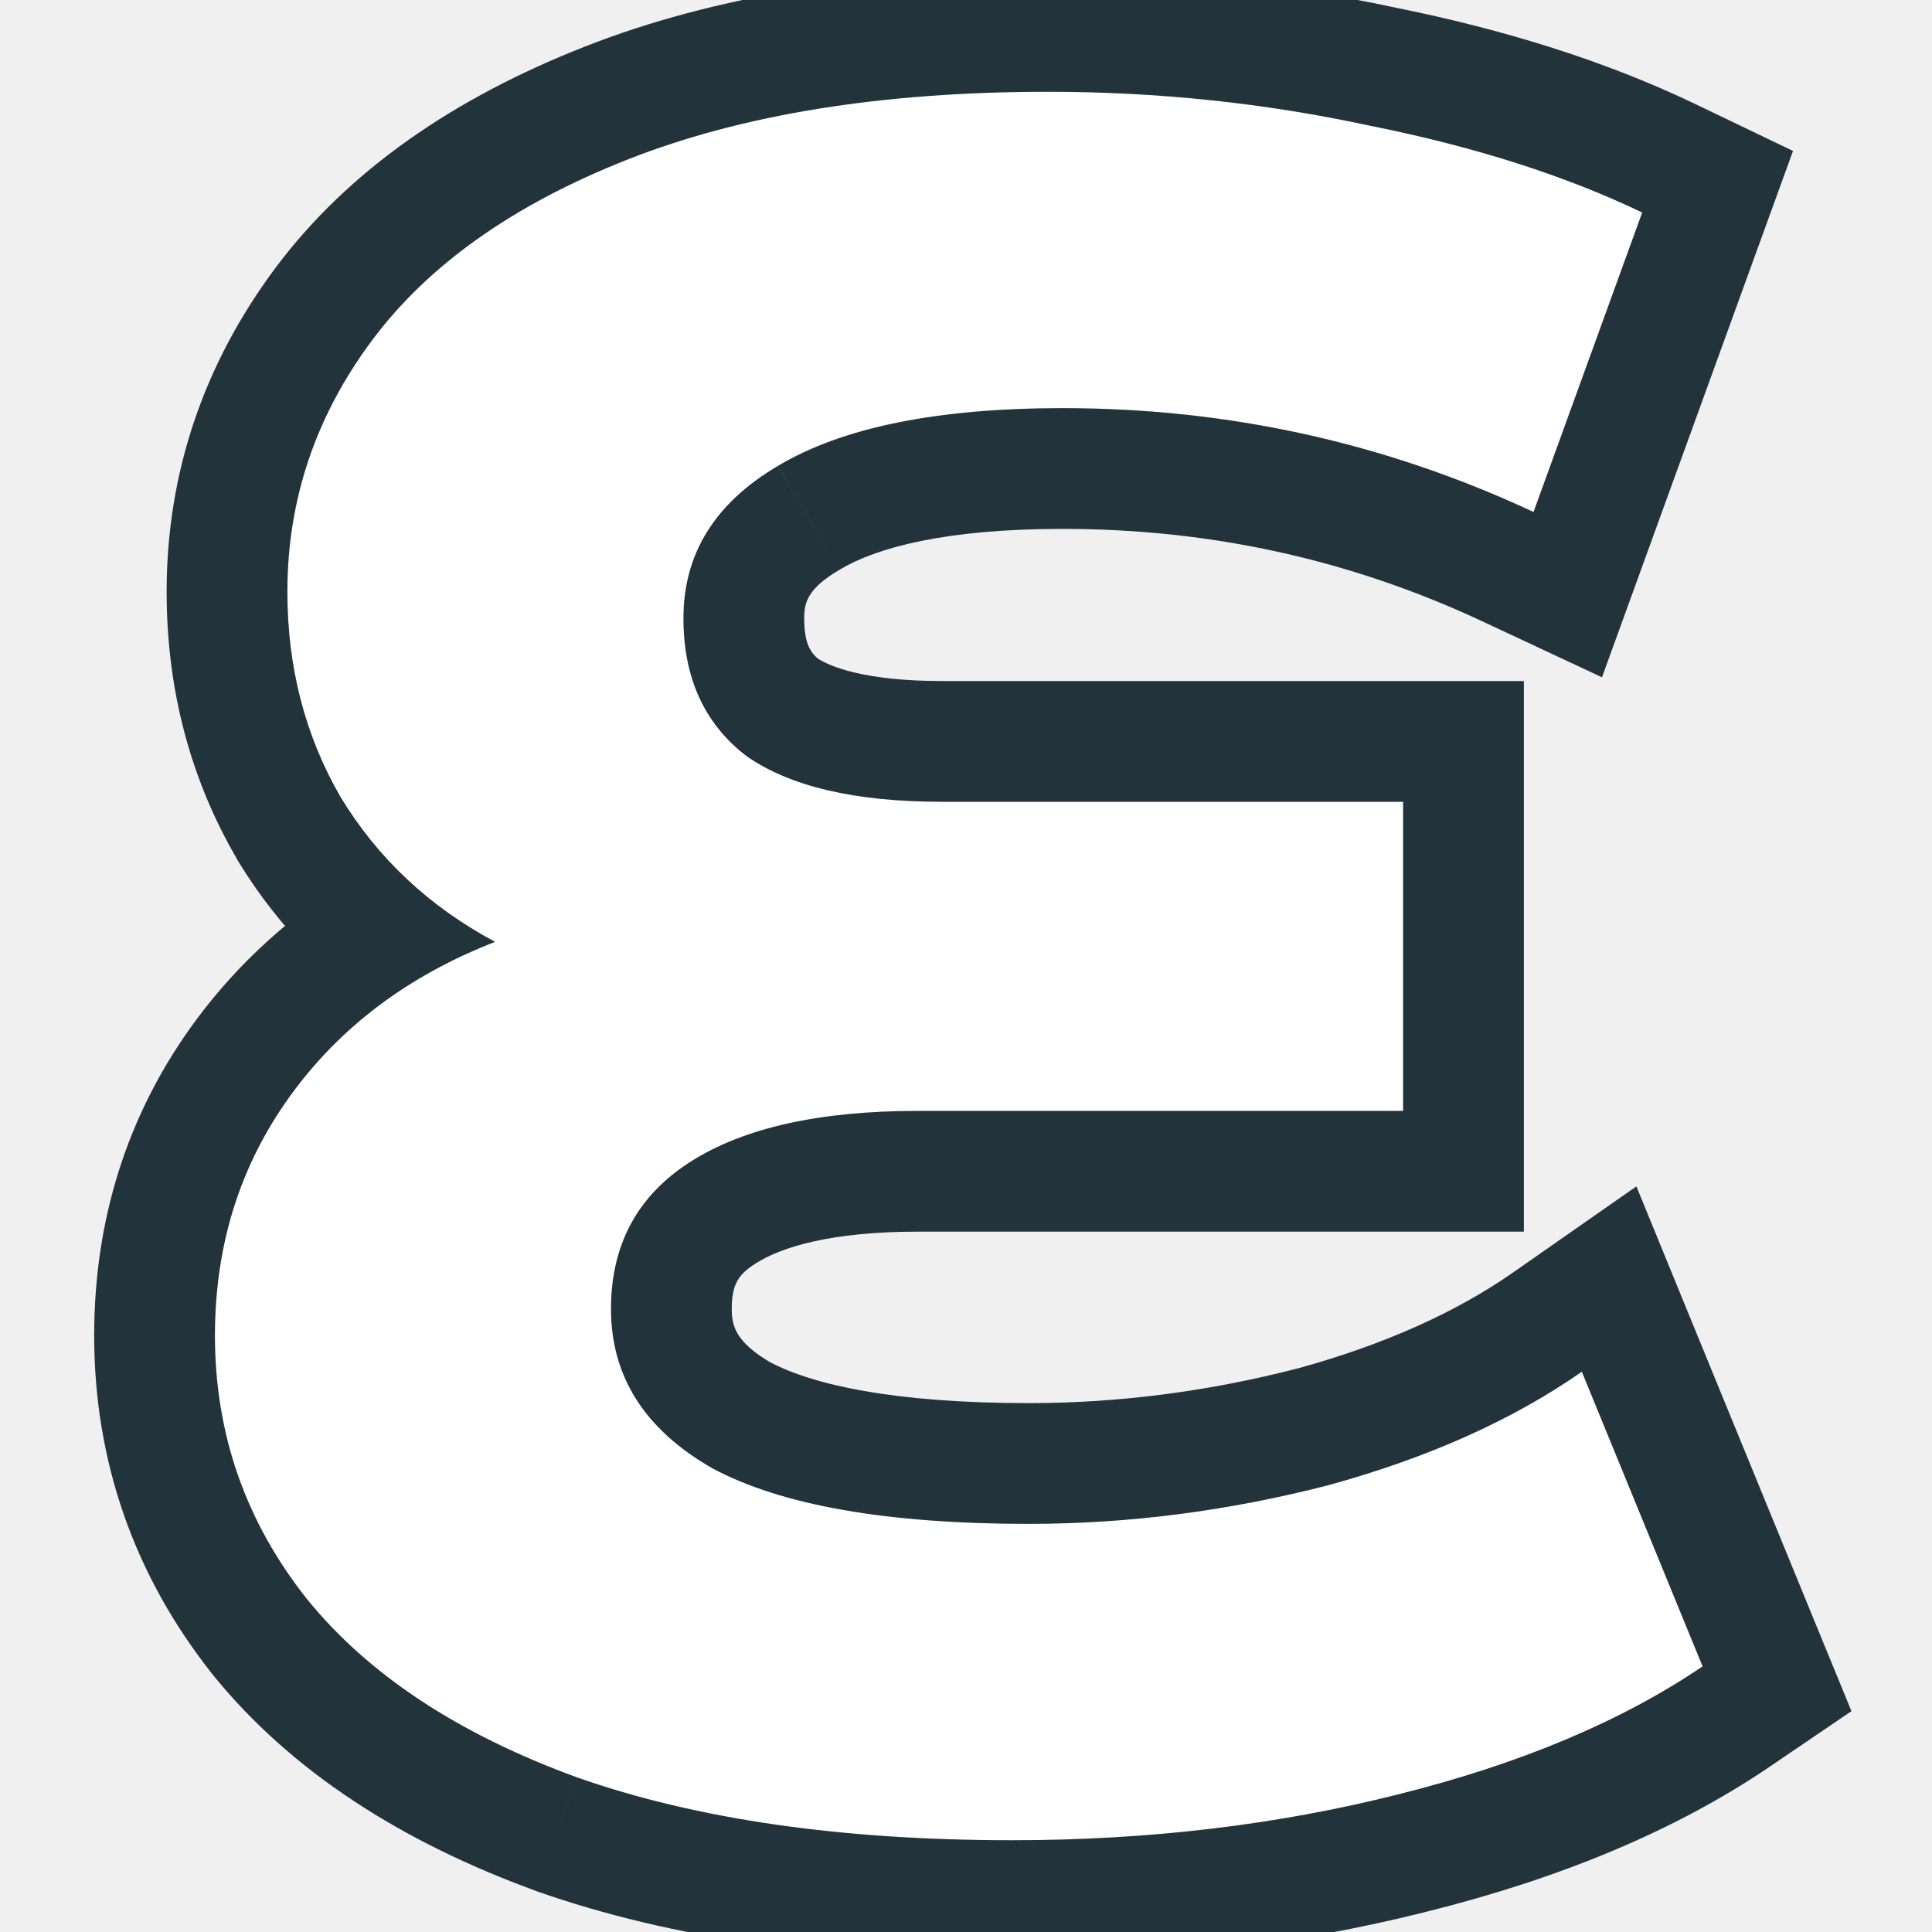
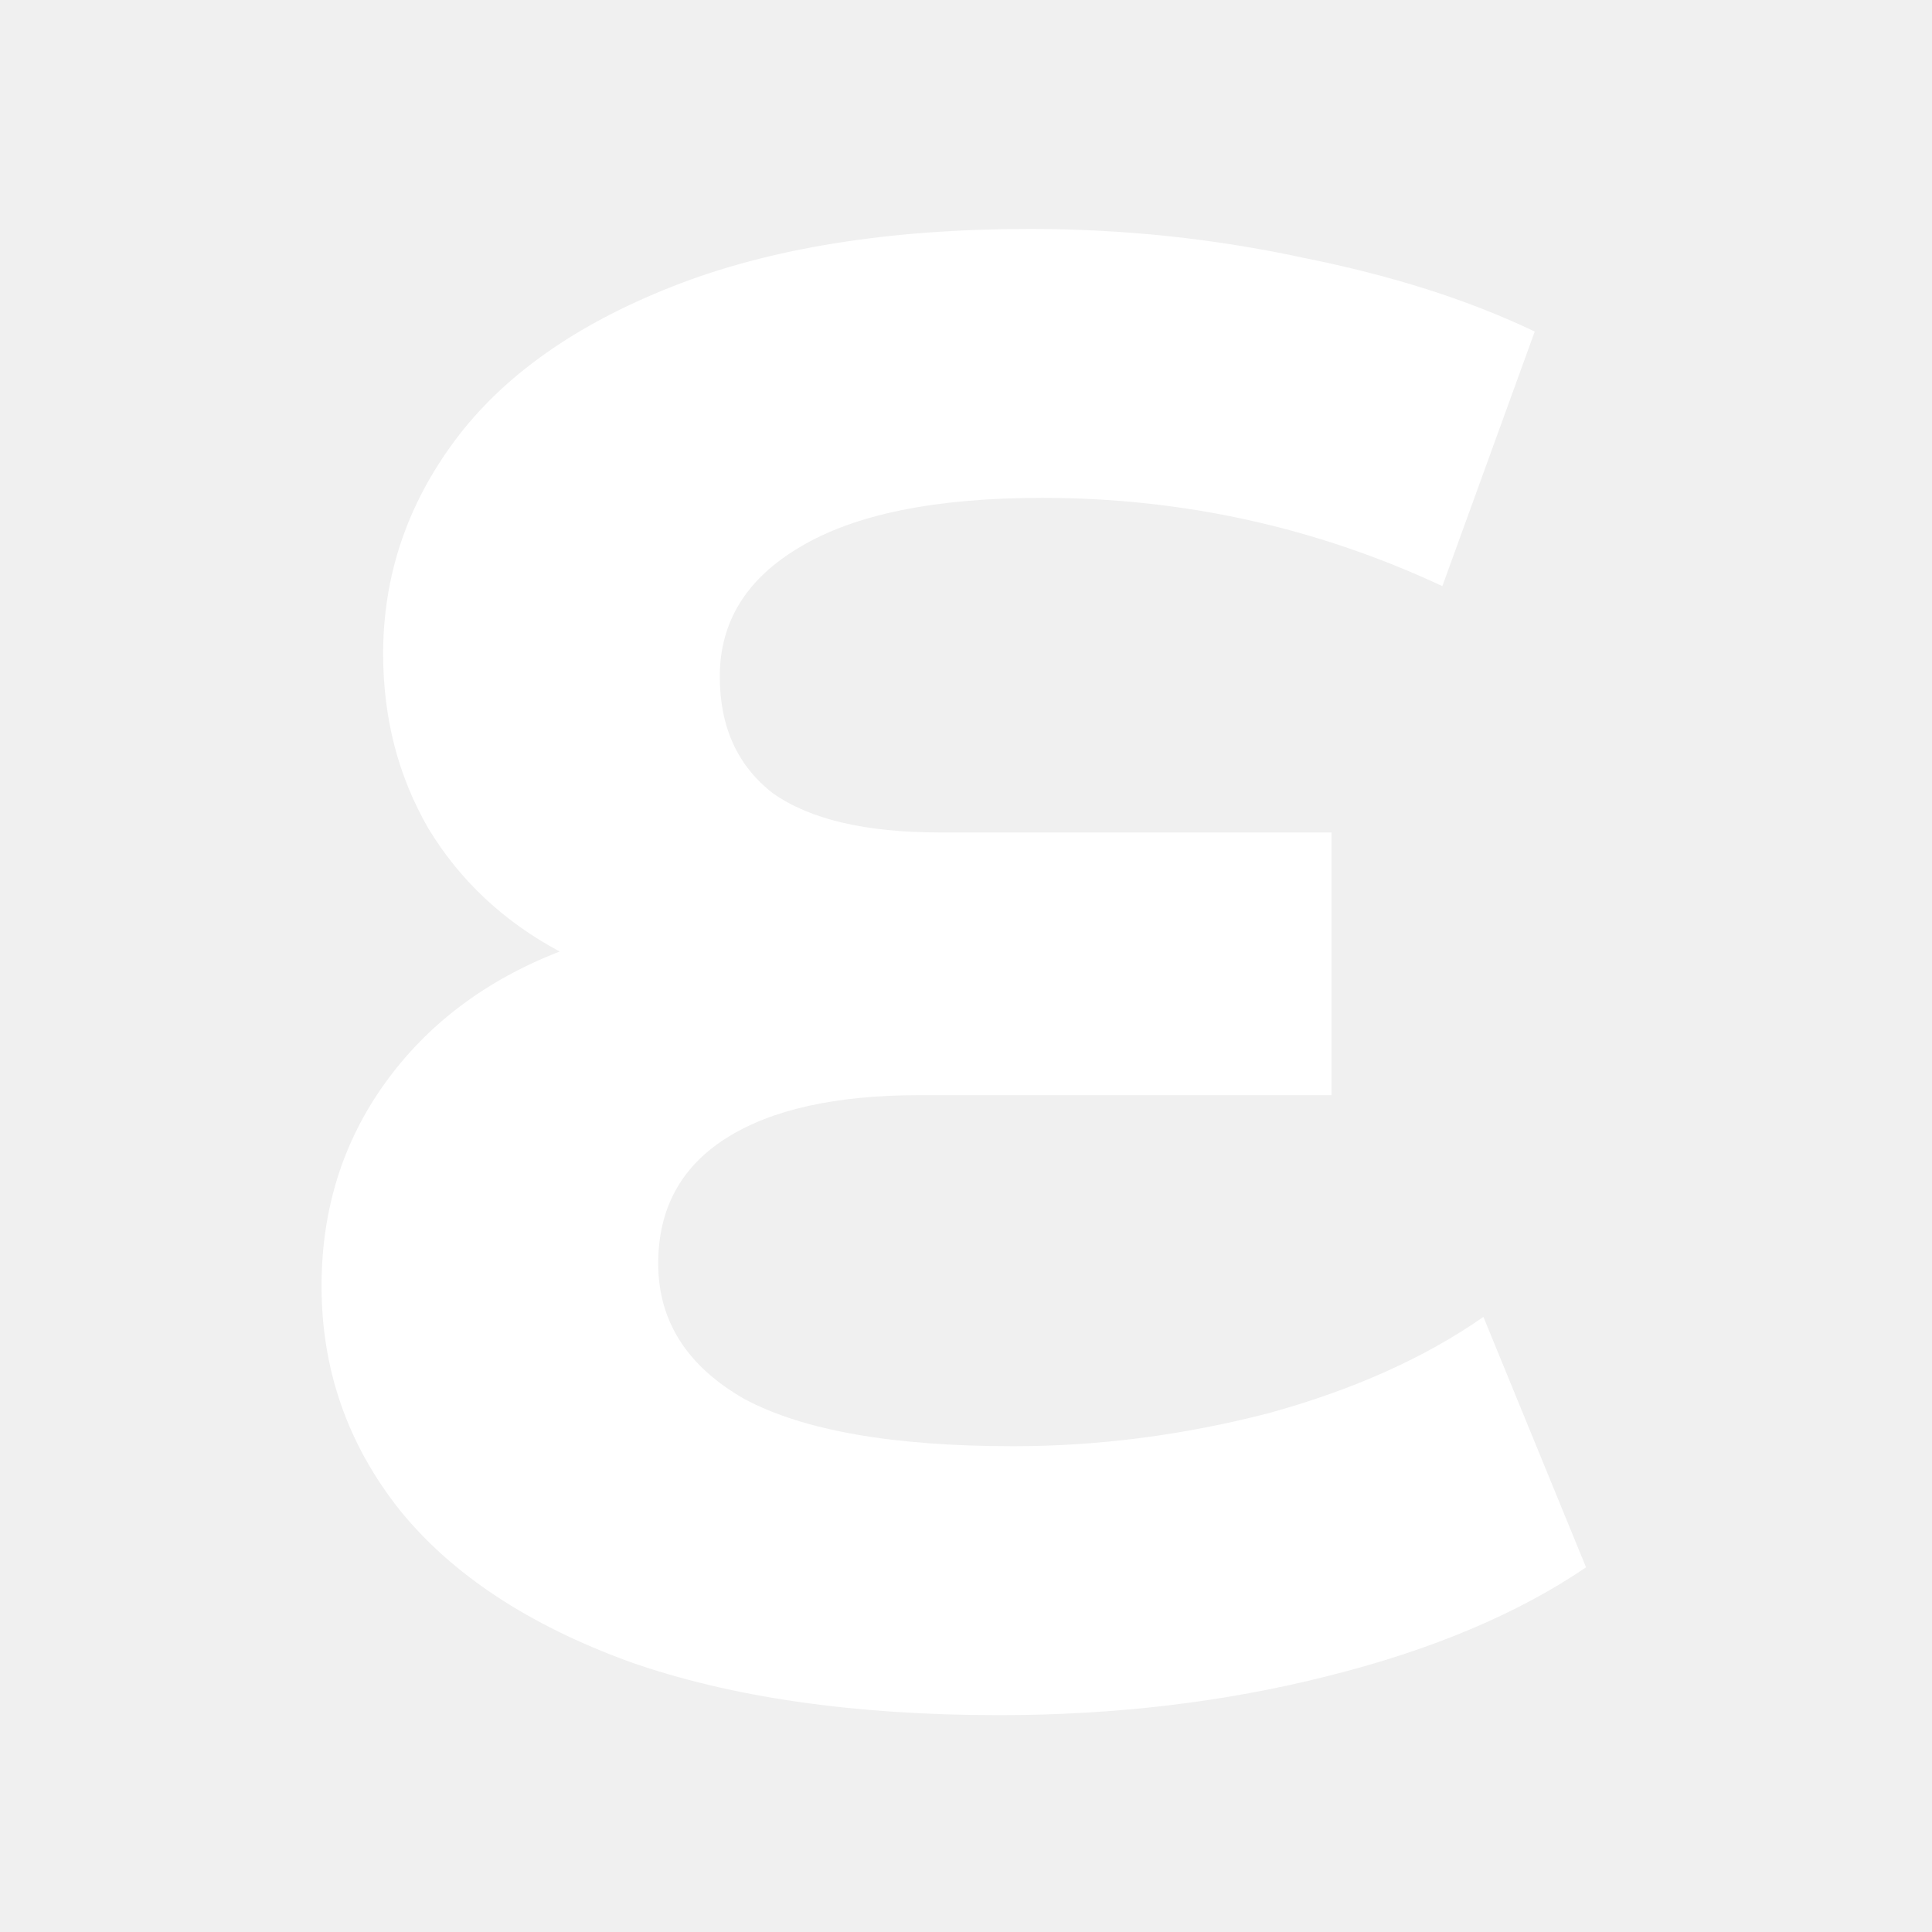
<svg xmlns="http://www.w3.org/2000/svg" width="16" height="16" viewBox="0 0 16 16" fill="none">
-   <mask id="path-1-outside-1_23_122" maskUnits="userSpaceOnUse" x="0" y="-1" width="16" height="18" fill="black">
-     <rect fill="white" y="-1" width="16" height="18" />
-     <path d="M14.1 13.8C13.433 14.253 12.593 14.607 11.58 14.86C10.58 15.113 9.513 15.24 8.38 15.24C6.967 15.24 5.767 15.067 4.78 14.72C3.793 14.36 3.047 13.867 2.54 13.24C2.033 12.6 1.78 11.873 1.78 11.06C1.78 10.313 1.987 9.653 2.4 9.08C2.813 8.507 3.38 8.08 4.1 7.8C3.553 7.507 3.127 7.107 2.82 6.6C2.527 6.093 2.38 5.527 2.38 4.9C2.38 4.14 2.613 3.447 3.08 2.82C3.547 2.193 4.253 1.693 5.2 1.32C6.147 0.947 7.307 0.76 8.68 0.76C9.587 0.76 10.473 0.853 11.34 1.04C12.207 1.213 12.96 1.453 13.6 1.76L12.7 4.24C11.473 3.667 10.173 3.38 8.8 3.38C7.76 3.38 6.973 3.54 6.44 3.86C5.92 4.167 5.66 4.587 5.66 5.12C5.66 5.613 5.833 5.993 6.18 6.26C6.54 6.513 7.08 6.64 7.8 6.64H11.62V9.2H7.6C6.787 9.2 6.16 9.34 5.72 9.62C5.28 9.9 5.06 10.307 5.06 10.84C5.06 11.4 5.34 11.84 5.9 12.16C6.473 12.467 7.347 12.62 8.52 12.62C9.347 12.62 10.173 12.513 11 12.3C11.827 12.073 12.527 11.76 13.1 11.36L14.1 13.8Z" />
-   </mask>
-   <path d="M14.1 13.8C13.433 14.253 12.593 14.607 11.58 14.86C10.58 15.113 9.513 15.24 8.38 15.24C6.967 15.24 5.767 15.067 4.78 14.72C3.793 14.36 3.047 13.867 2.54 13.24C2.033 12.6 1.78 11.873 1.78 11.06C1.78 10.313 1.987 9.653 2.4 9.08C2.813 8.507 3.38 8.08 4.1 7.8C3.553 7.507 3.127 7.107 2.82 6.6C2.527 6.093 2.38 5.527 2.38 4.9C2.38 4.14 2.613 3.447 3.08 2.82C3.547 2.193 4.253 1.693 5.2 1.32C6.147 0.947 7.307 0.76 8.68 0.76C9.587 0.76 10.473 0.853 11.34 1.04C12.207 1.213 12.96 1.453 13.6 1.76L12.7 4.24C11.473 3.667 10.173 3.38 8.8 3.38C7.76 3.38 6.973 3.54 6.44 3.86C5.92 4.167 5.66 4.587 5.66 5.12C5.66 5.613 5.833 5.993 6.18 6.26C6.54 6.513 7.08 6.64 7.8 6.64H11.62V9.2H7.6C6.787 9.2 6.16 9.34 5.72 9.62C5.28 9.9 5.06 10.307 5.06 10.84C5.06 11.4 5.34 11.84 5.9 12.16C6.473 12.467 7.347 12.62 8.52 12.62C9.347 12.62 10.173 12.513 11 12.3C11.827 12.073 12.527 11.76 13.1 11.36L14.1 13.8Z" fill="white" />
-   <path d="M14.1 13.8L14.662 14.627L15.333 14.171L15.025 13.421L14.1 13.8ZM11.58 14.86L11.338 13.89L11.334 13.891L11.58 14.86ZM4.78 14.72L4.437 15.659L4.449 15.664L4.78 14.72ZM2.54 13.24L1.756 13.861L1.762 13.869L2.54 13.24ZM2.4 9.08L3.211 9.665L3.211 9.665L2.4 9.08ZM4.1 7.8L4.462 8.732L6.486 7.945L4.573 6.919L4.1 7.8ZM2.82 6.6L1.955 7.101L1.959 7.109L1.964 7.118L2.82 6.6ZM3.08 2.82L2.278 2.223L2.278 2.223L3.08 2.82ZM5.2 1.32L4.833 0.39L4.833 0.39L5.2 1.32ZM11.34 1.04L11.129 2.018L11.137 2.019L11.144 2.021L11.34 1.04ZM13.6 1.76L14.54 2.101L14.849 1.25L14.032 0.858L13.6 1.76ZM12.7 4.24L12.277 5.146L13.267 5.609L13.64 4.581L12.7 4.24ZM6.44 3.86L6.948 4.721L6.955 4.717L6.44 3.86ZM6.18 6.26L5.57 7.053L5.587 7.066L5.605 7.078L6.18 6.26ZM11.62 6.64H12.62V5.64H11.62V6.64ZM11.62 9.2V10.2H12.62V9.2H11.62ZM5.72 9.62L5.183 8.776L5.183 8.776L5.72 9.62ZM5.9 12.16L5.404 13.028L5.416 13.035L5.428 13.042L5.9 12.16ZM11 12.3L11.25 13.268L11.257 13.266L11.264 13.264L11 12.3ZM13.1 11.36L14.025 10.981L13.552 9.825L12.528 10.54L13.1 11.36ZM13.538 12.973C12.992 13.344 12.269 13.657 11.338 13.89L11.822 15.83C12.918 15.556 13.874 15.163 14.662 14.627L13.538 12.973ZM11.334 13.891C10.422 14.122 9.439 14.24 8.38 14.24V16.24C9.588 16.24 10.738 16.105 11.826 15.829L11.334 13.891ZM8.38 14.24C7.043 14.24 5.962 14.075 5.111 13.777L4.449 15.664C5.572 16.058 6.891 16.24 8.38 16.24V14.24ZM5.123 13.781C4.256 13.464 3.681 13.06 3.318 12.611L1.762 13.869C2.413 14.673 3.331 15.256 4.437 15.659L5.123 13.781ZM3.324 12.619C2.957 12.155 2.78 11.647 2.78 11.06H0.78C0.78 12.1 1.11 13.045 1.756 13.861L3.324 12.619ZM2.78 11.06C2.78 10.511 2.928 10.058 3.211 9.665L1.589 8.495C1.046 9.249 0.78 10.116 0.78 11.06H2.78ZM3.211 9.665C3.501 9.263 3.905 8.949 4.462 8.732L3.738 6.868C2.855 7.211 2.126 7.751 1.589 8.495L3.211 9.665ZM4.573 6.919C4.176 6.706 3.885 6.428 3.675 6.082L1.964 7.118C2.368 7.785 2.931 8.307 3.627 8.681L4.573 6.919ZM3.685 6.099C3.486 5.755 3.38 5.364 3.38 4.9H1.38C1.38 5.69 1.567 6.431 1.955 7.101L3.685 6.099ZM3.38 4.9C3.38 4.362 3.54 3.877 3.882 3.417L2.278 2.223C1.687 3.017 1.38 3.918 1.38 4.9H3.38ZM3.882 3.417C4.209 2.979 4.742 2.576 5.567 2.25L4.833 0.39C3.765 0.811 2.885 1.408 2.278 2.223L3.882 3.417ZM5.567 2.25C6.364 1.936 7.391 1.76 8.68 1.76V-0.24C7.222 -0.24 5.93 -0.043 4.833 0.39L5.567 2.25ZM8.68 1.76C9.518 1.76 10.334 1.846 11.129 2.018L11.551 0.062C10.613 -0.139 9.656 -0.24 8.68 -0.24V1.76ZM11.144 2.021C11.948 2.181 12.619 2.399 13.168 2.662L14.032 0.858C13.301 0.508 12.465 0.245 11.536 0.059L11.144 2.021ZM12.66 1.419L11.76 3.899L13.64 4.581L14.54 2.101L12.66 1.419ZM13.123 3.334C11.762 2.698 10.318 2.38 8.8 2.38V4.38C10.029 4.38 11.184 4.635 12.277 5.146L13.123 3.334ZM8.8 2.38C7.687 2.38 6.686 2.546 5.926 3.003L6.955 4.717C7.26 4.534 7.833 4.38 8.8 4.38V2.38ZM5.932 2.999C5.155 3.457 4.66 4.18 4.66 5.12H6.66C6.66 4.993 6.685 4.877 6.948 4.721L5.932 2.999ZM4.66 5.12C4.66 5.878 4.944 6.571 5.57 7.053L6.79 5.467C6.723 5.416 6.66 5.348 6.66 5.12H4.66ZM5.605 7.078C6.21 7.504 6.993 7.64 7.8 7.64V5.64C7.167 5.64 6.87 5.523 6.755 5.442L5.605 7.078ZM7.8 7.64H11.62V5.64H7.8V7.64ZM10.62 6.64V9.2H12.62V6.64H10.62ZM11.62 8.2H7.6V10.2H11.62V8.2ZM7.6 8.2C6.694 8.2 5.85 8.352 5.183 8.776L6.257 10.464C6.47 10.328 6.879 10.2 7.6 10.2V8.2ZM5.183 8.776C4.447 9.245 4.06 9.974 4.06 10.84H6.06C6.06 10.639 6.113 10.555 6.257 10.464L5.183 8.776ZM4.06 10.84C4.06 11.82 4.589 12.563 5.404 13.028L6.396 11.292C6.091 11.117 6.06 10.98 6.06 10.84H4.06ZM5.428 13.042C6.221 13.466 7.295 13.62 8.52 13.62V11.62C7.399 11.62 6.725 11.467 6.372 11.278L5.428 13.042ZM8.52 13.62C9.434 13.62 10.344 13.502 11.25 13.268L10.75 11.332C10.002 11.525 9.26 11.62 8.52 11.62V13.62ZM11.264 13.264C12.177 13.014 12.987 12.658 13.672 12.18L12.528 10.54C12.066 10.862 11.476 11.133 10.736 11.336L11.264 13.264ZM12.175 11.739L13.175 14.179L15.025 13.421L14.025 10.981L12.175 11.739Z" fill="#22333B" mask="url(#path-1-outside-1_23_122)" />
+   <path d="M13.135 12.98C12.568 13.365 11.854 13.666 10.993 13.881C10.143 14.096 9.236 14.204 8.273 14.204C7.072 14.204 6.052 14.057 5.213 13.762C4.374 13.456 3.74 13.037 3.309 12.504C2.878 11.96 2.663 11.342 2.663 10.651C2.663 10.016 2.839 9.455 3.19 8.968C3.541 8.481 4.023 8.118 4.635 7.88C4.17 7.631 3.808 7.291 3.547 6.86C3.298 6.429 3.173 5.948 3.173 5.415C3.173 4.769 3.371 4.18 3.768 3.647C4.165 3.114 4.765 2.689 5.57 2.372C6.375 2.055 7.361 1.896 8.528 1.896C9.299 1.896 10.052 1.975 10.789 2.134C11.526 2.281 12.166 2.485 12.71 2.746L11.945 4.854C10.902 4.367 9.797 4.123 8.63 4.123C7.746 4.123 7.077 4.259 6.624 4.531C6.182 4.792 5.961 5.149 5.961 5.602C5.961 6.021 6.108 6.344 6.403 6.571C6.709 6.786 7.168 6.894 7.78 6.894H11.027V9.07H7.61C6.919 9.07 6.386 9.189 6.012 9.427C5.638 9.665 5.451 10.011 5.451 10.464C5.451 10.94 5.689 11.314 6.165 11.586C6.652 11.847 7.395 11.977 8.392 11.977C9.095 11.977 9.797 11.886 10.5 11.705C11.203 11.512 11.798 11.246 12.285 10.906L13.135 12.98Z" fill="white" />
</svg>
